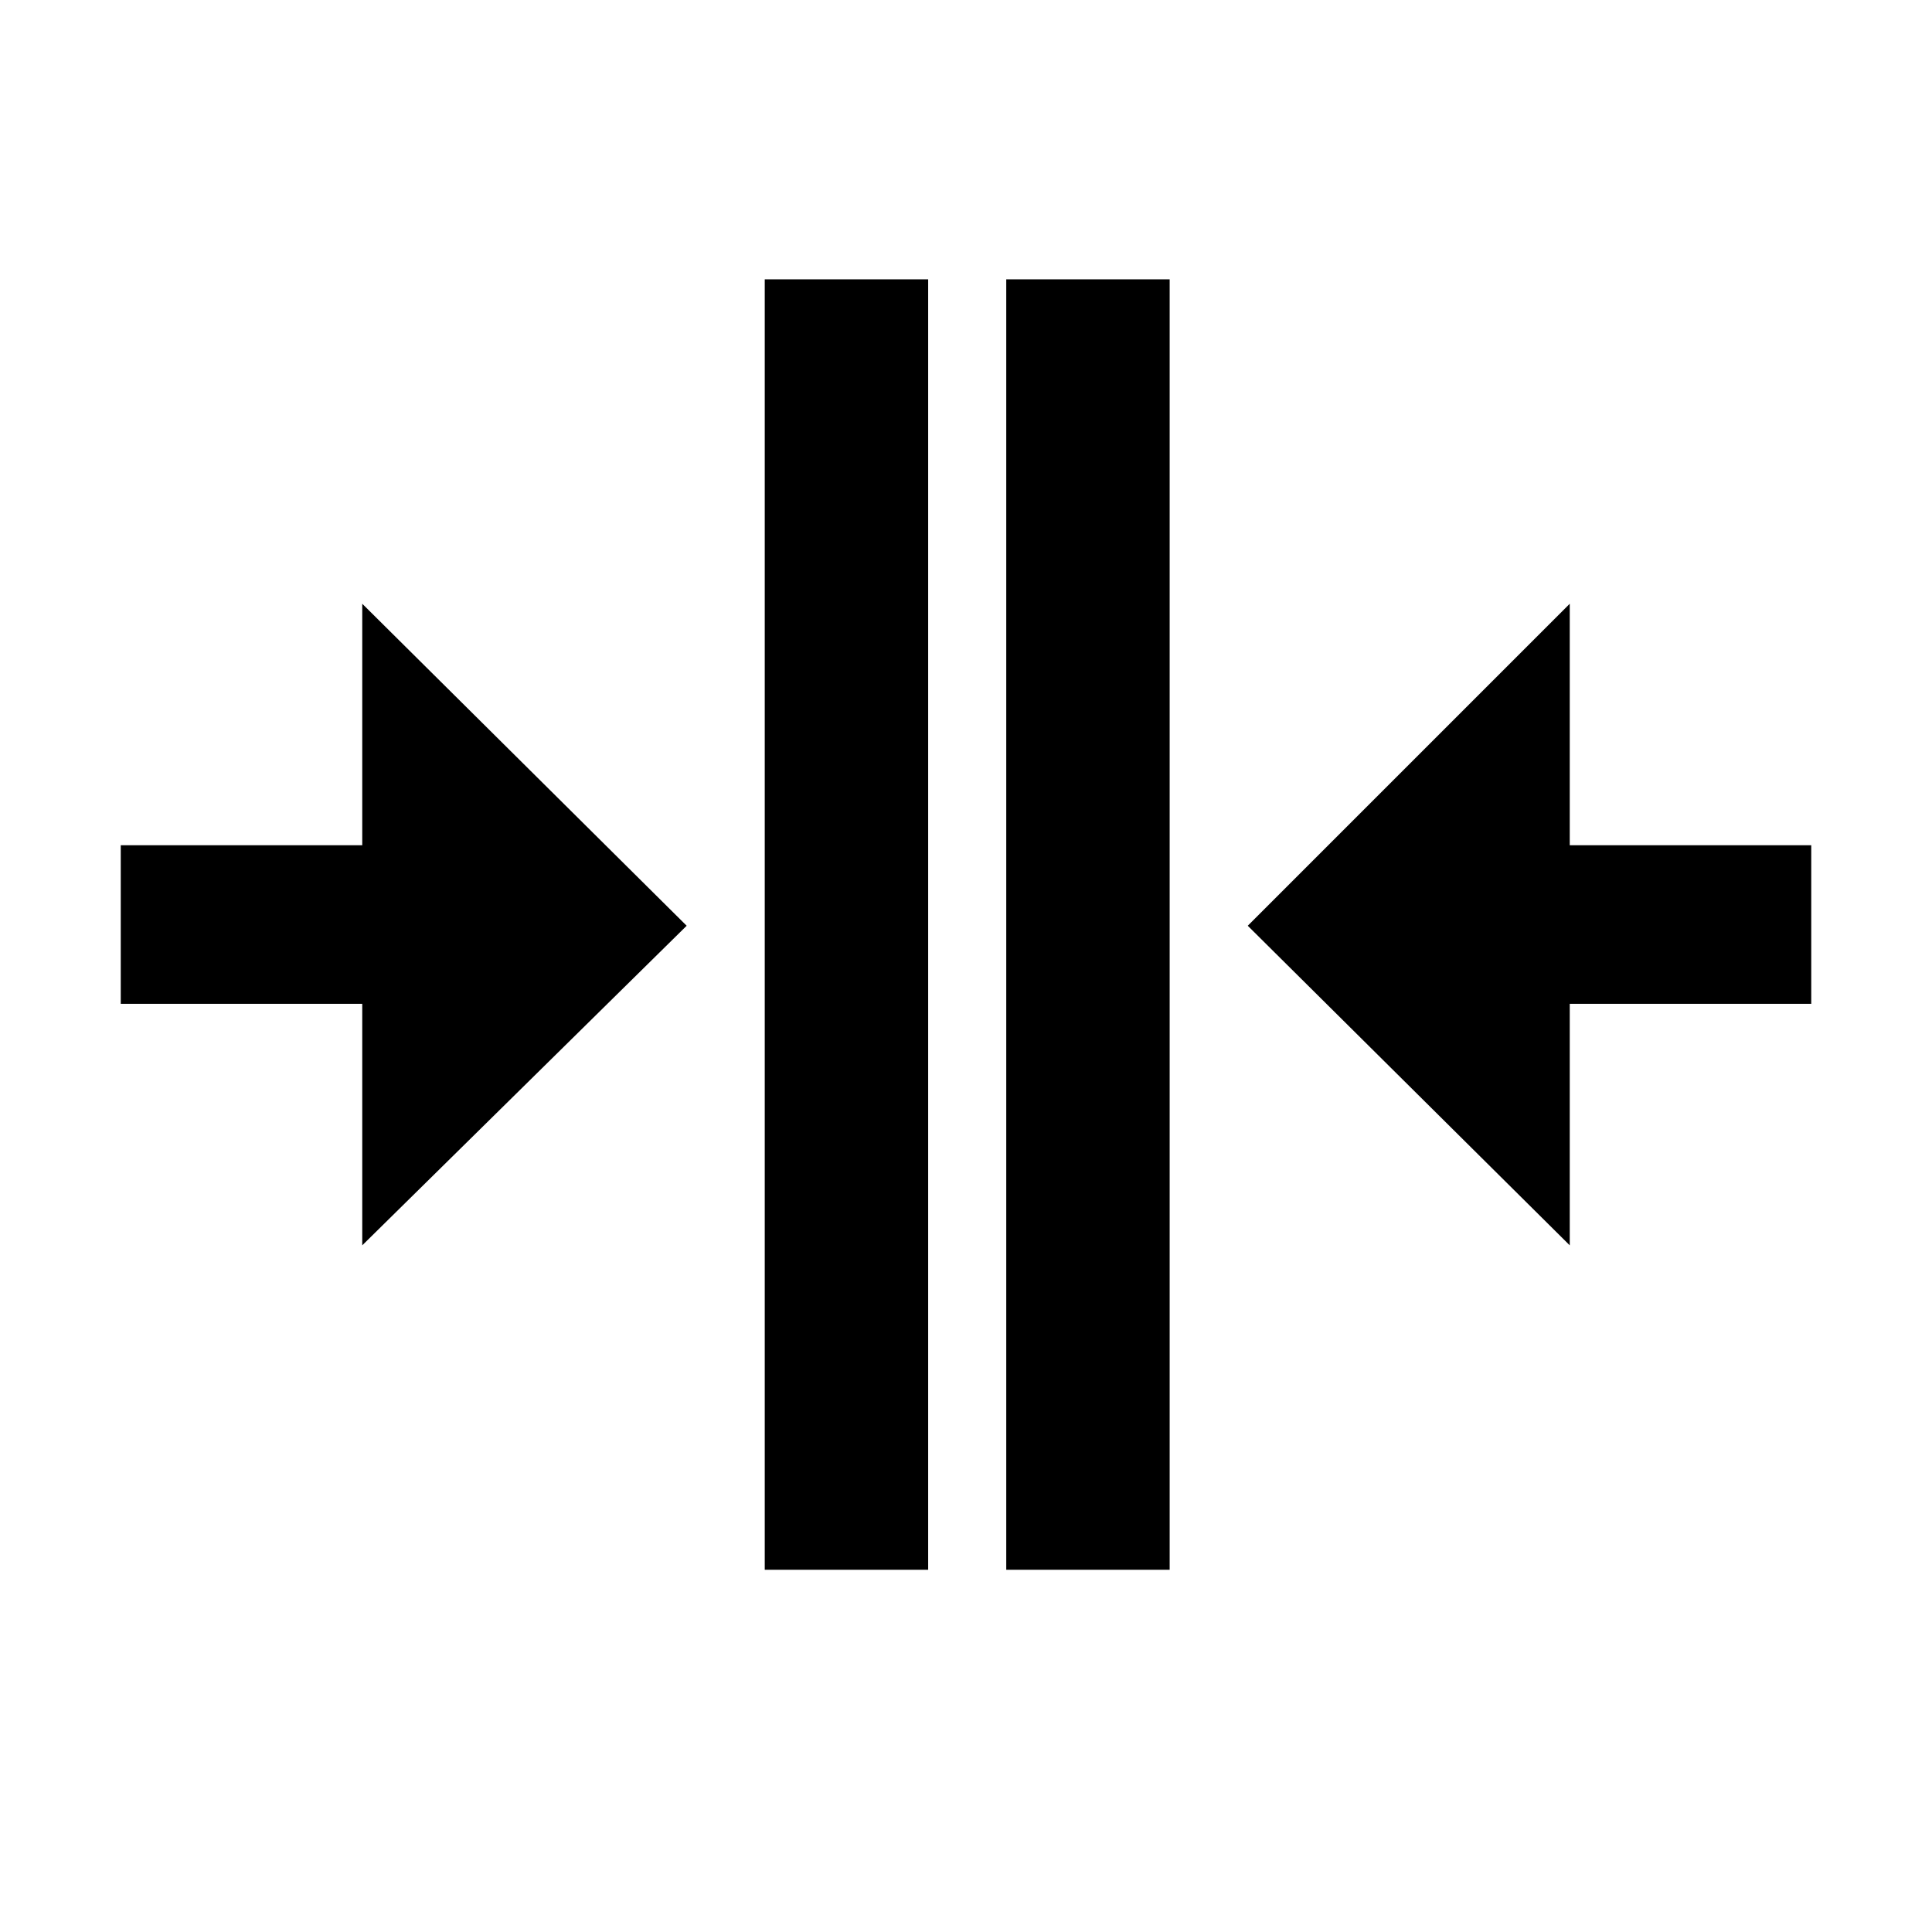
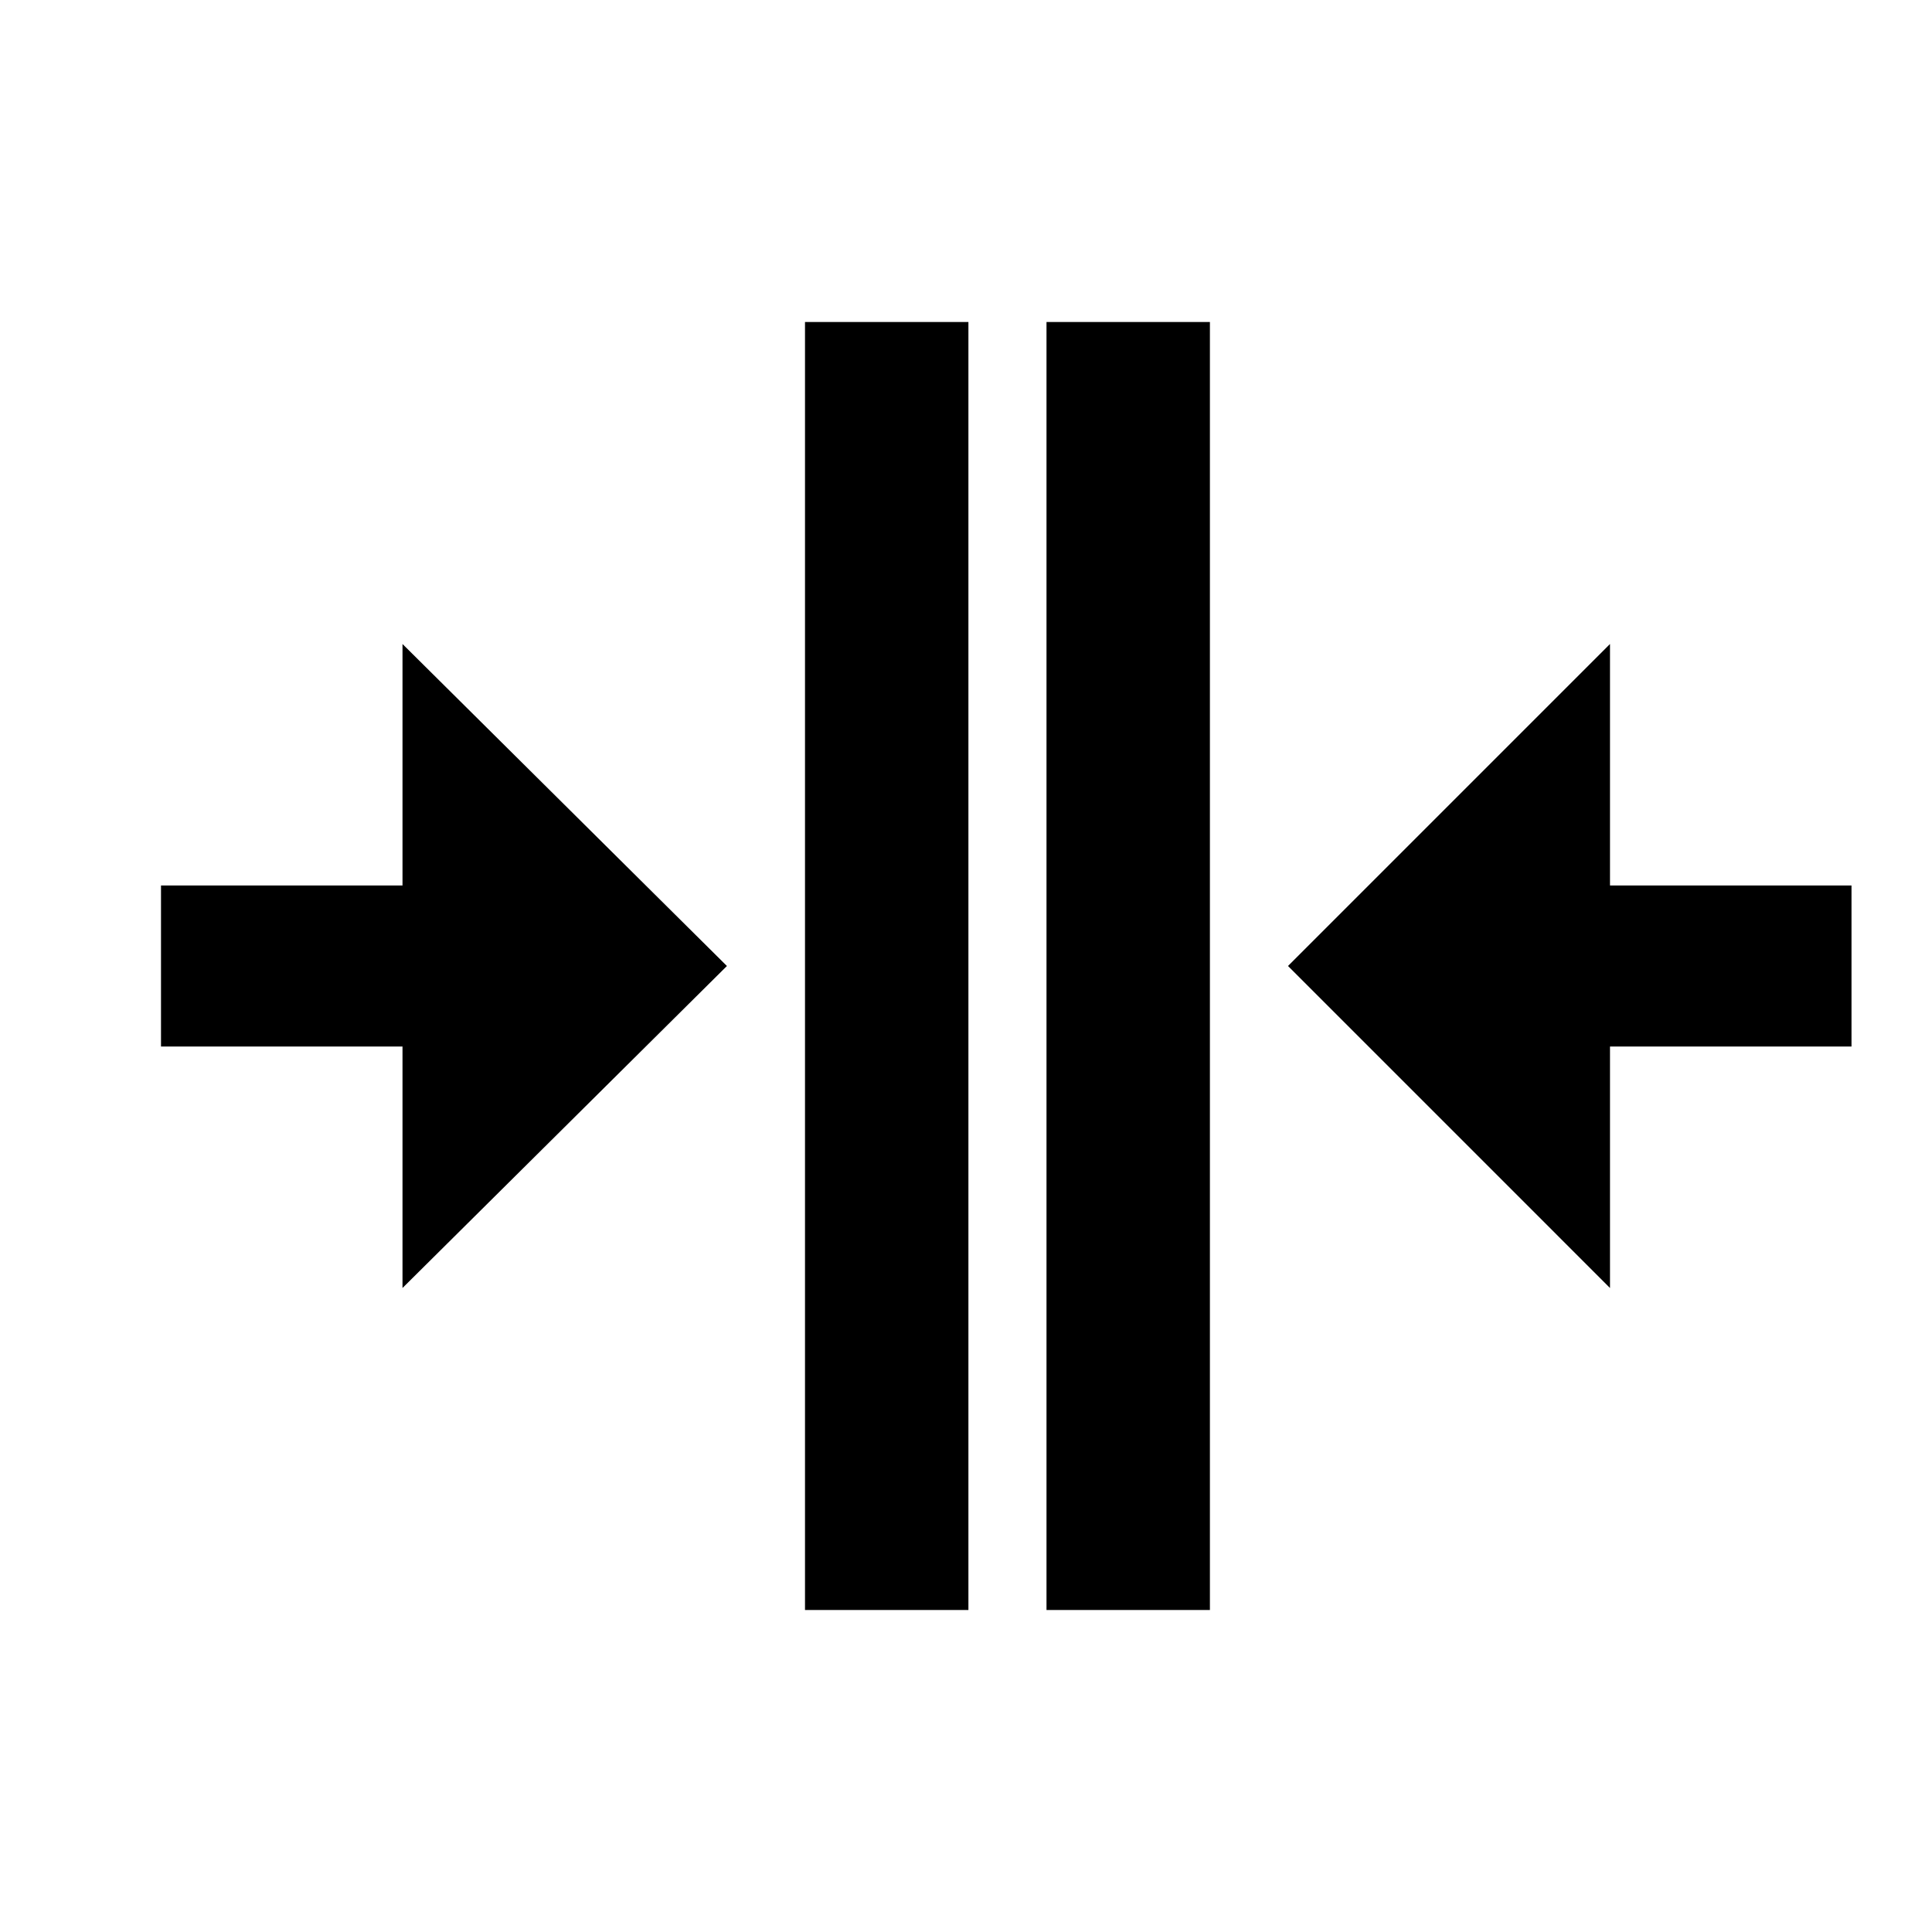
<svg xmlns="http://www.w3.org/2000/svg" version="1.1" width="24" height="24" viewBox="0 0 24 24">
-   <path d="M12.5,19.5V3.47H14.53V19.5H12.5M9.5,19.5V3.47H11.53V19.5H9.5M4.5,7.5L8.53,11.5L4.5,15.47V12.47H1.5V10.5H4.5V7.5M19.5,15.47L15.5,11.5L19.5,7.5V10.5H22.5V12.47H19.5V15.47Z" />
+   <path d="M13,20V4H15.03V20H13M10,20V4H12.03V20H10M5,8L9.03,12L5,16V13H2V11H5V8M20,16L16,12L20,8V11H23V13H20V16Z" />
</svg>
